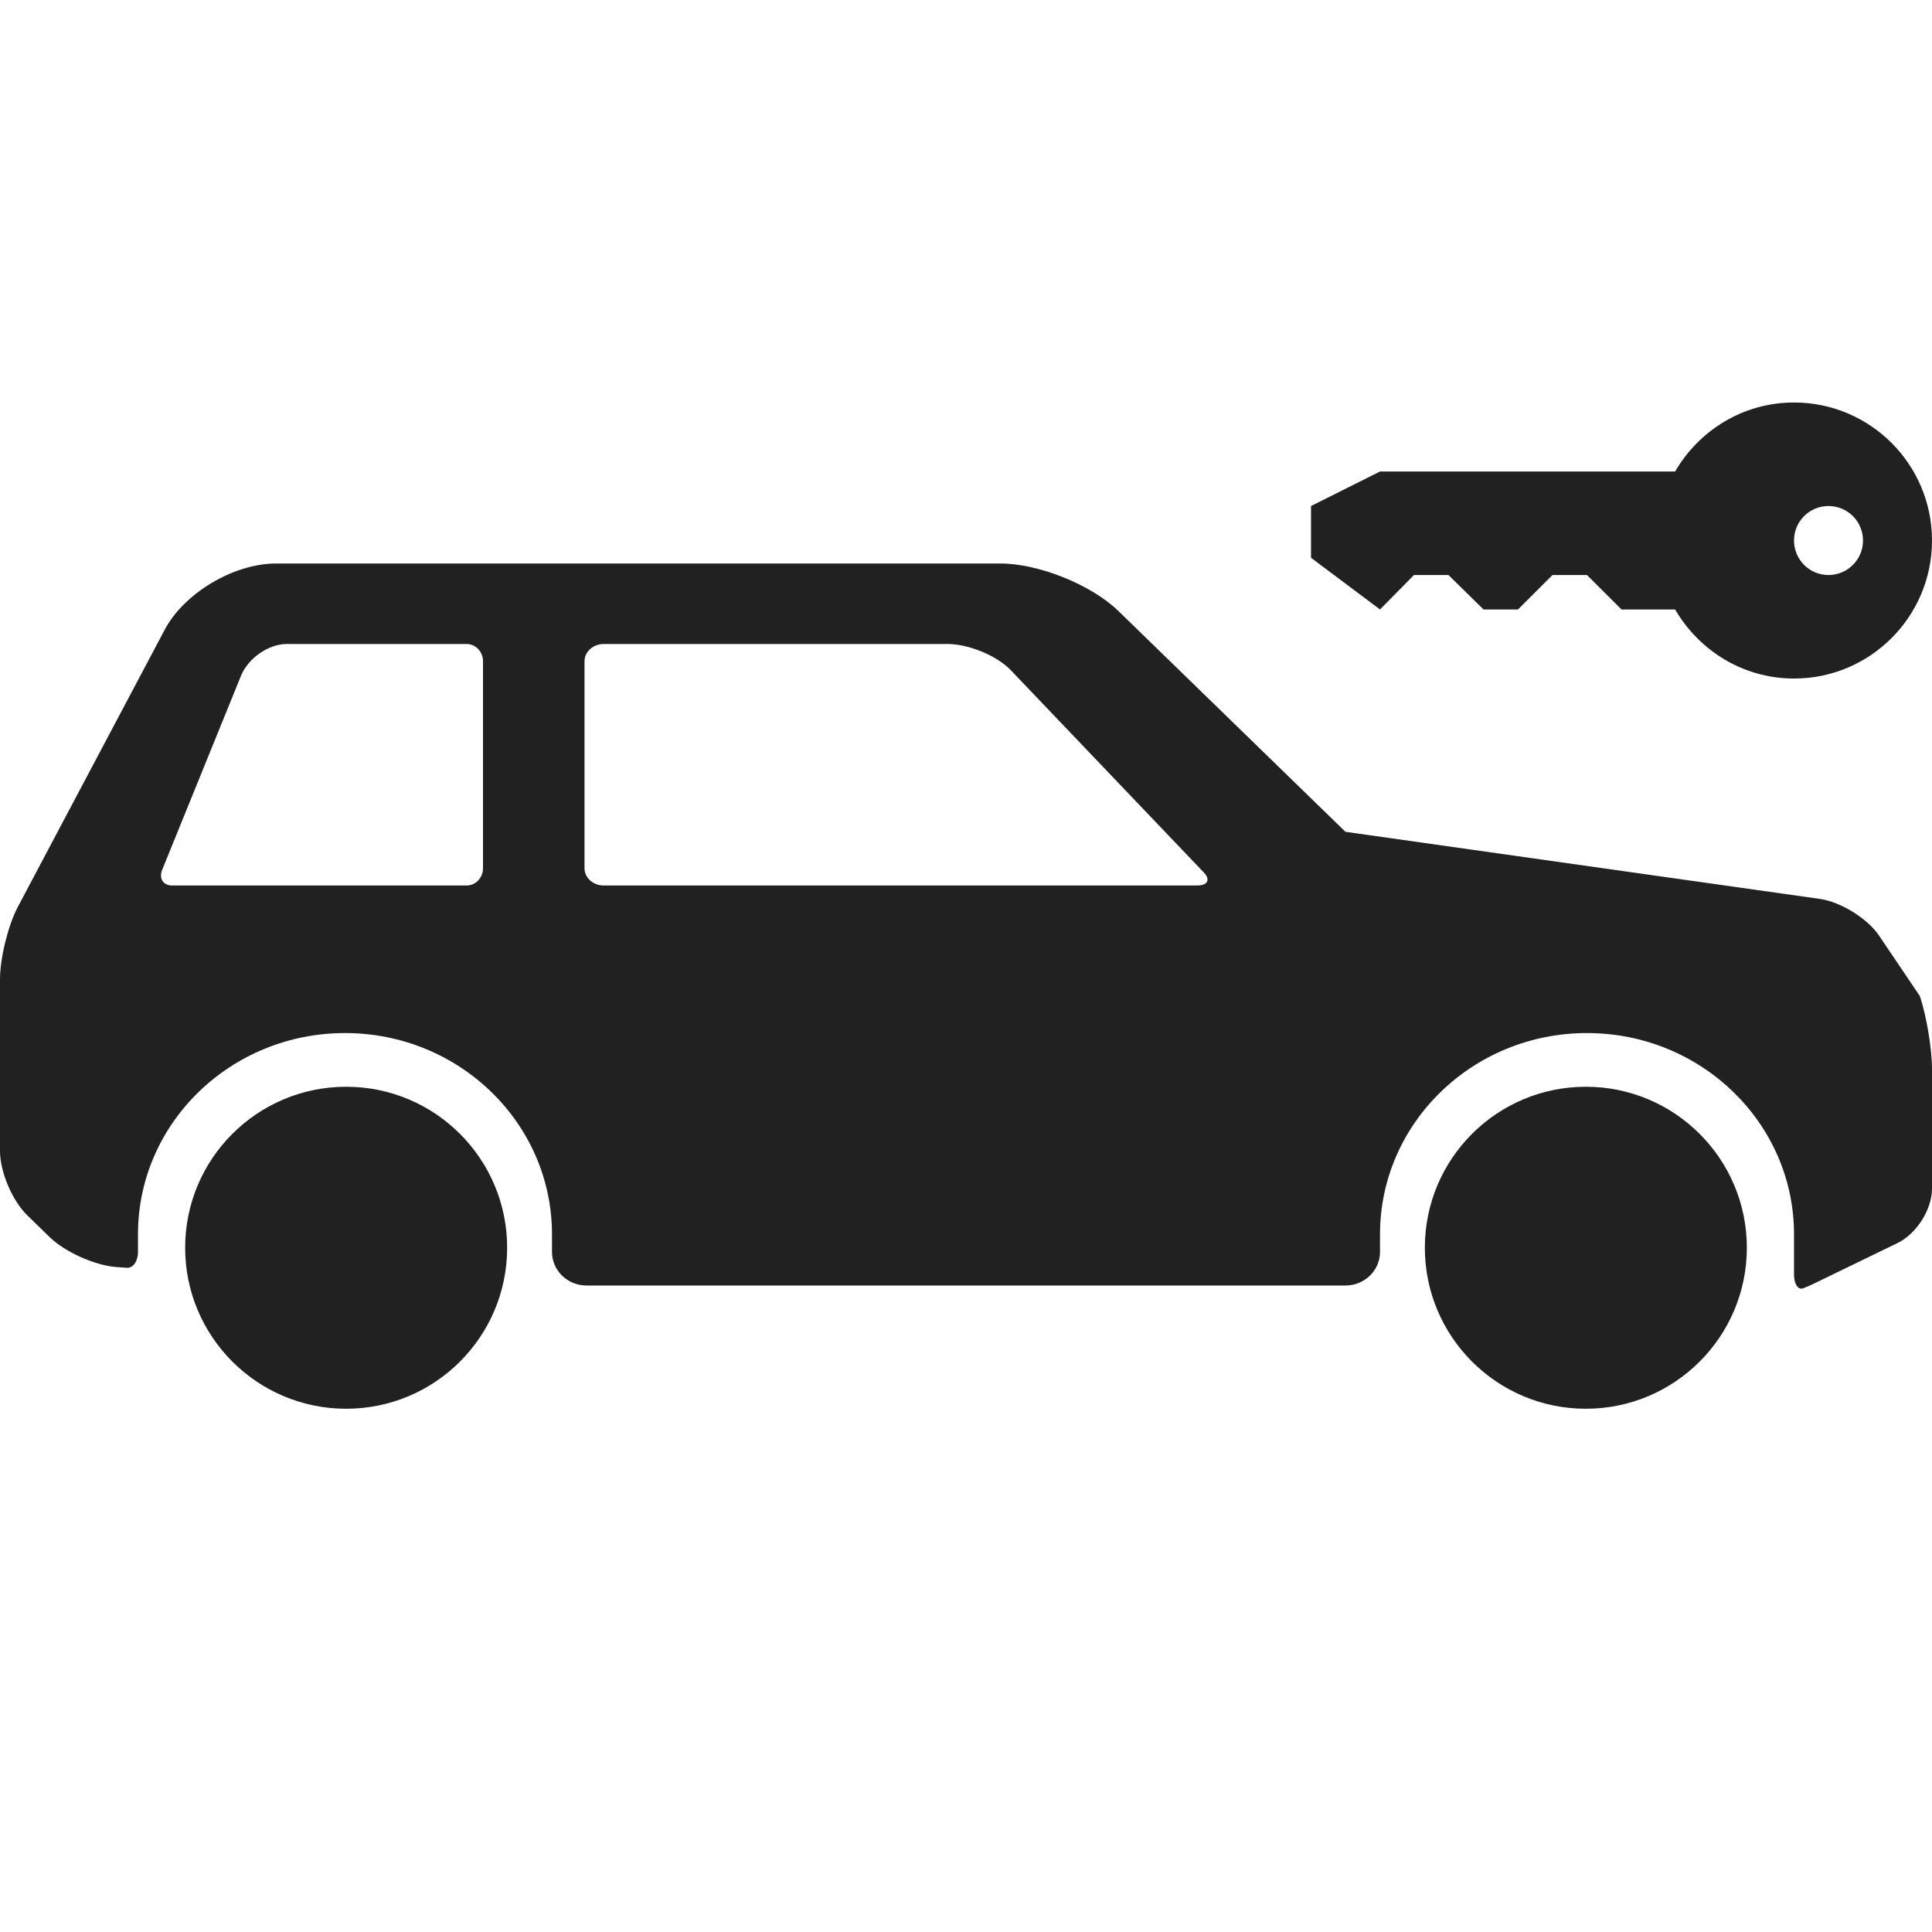
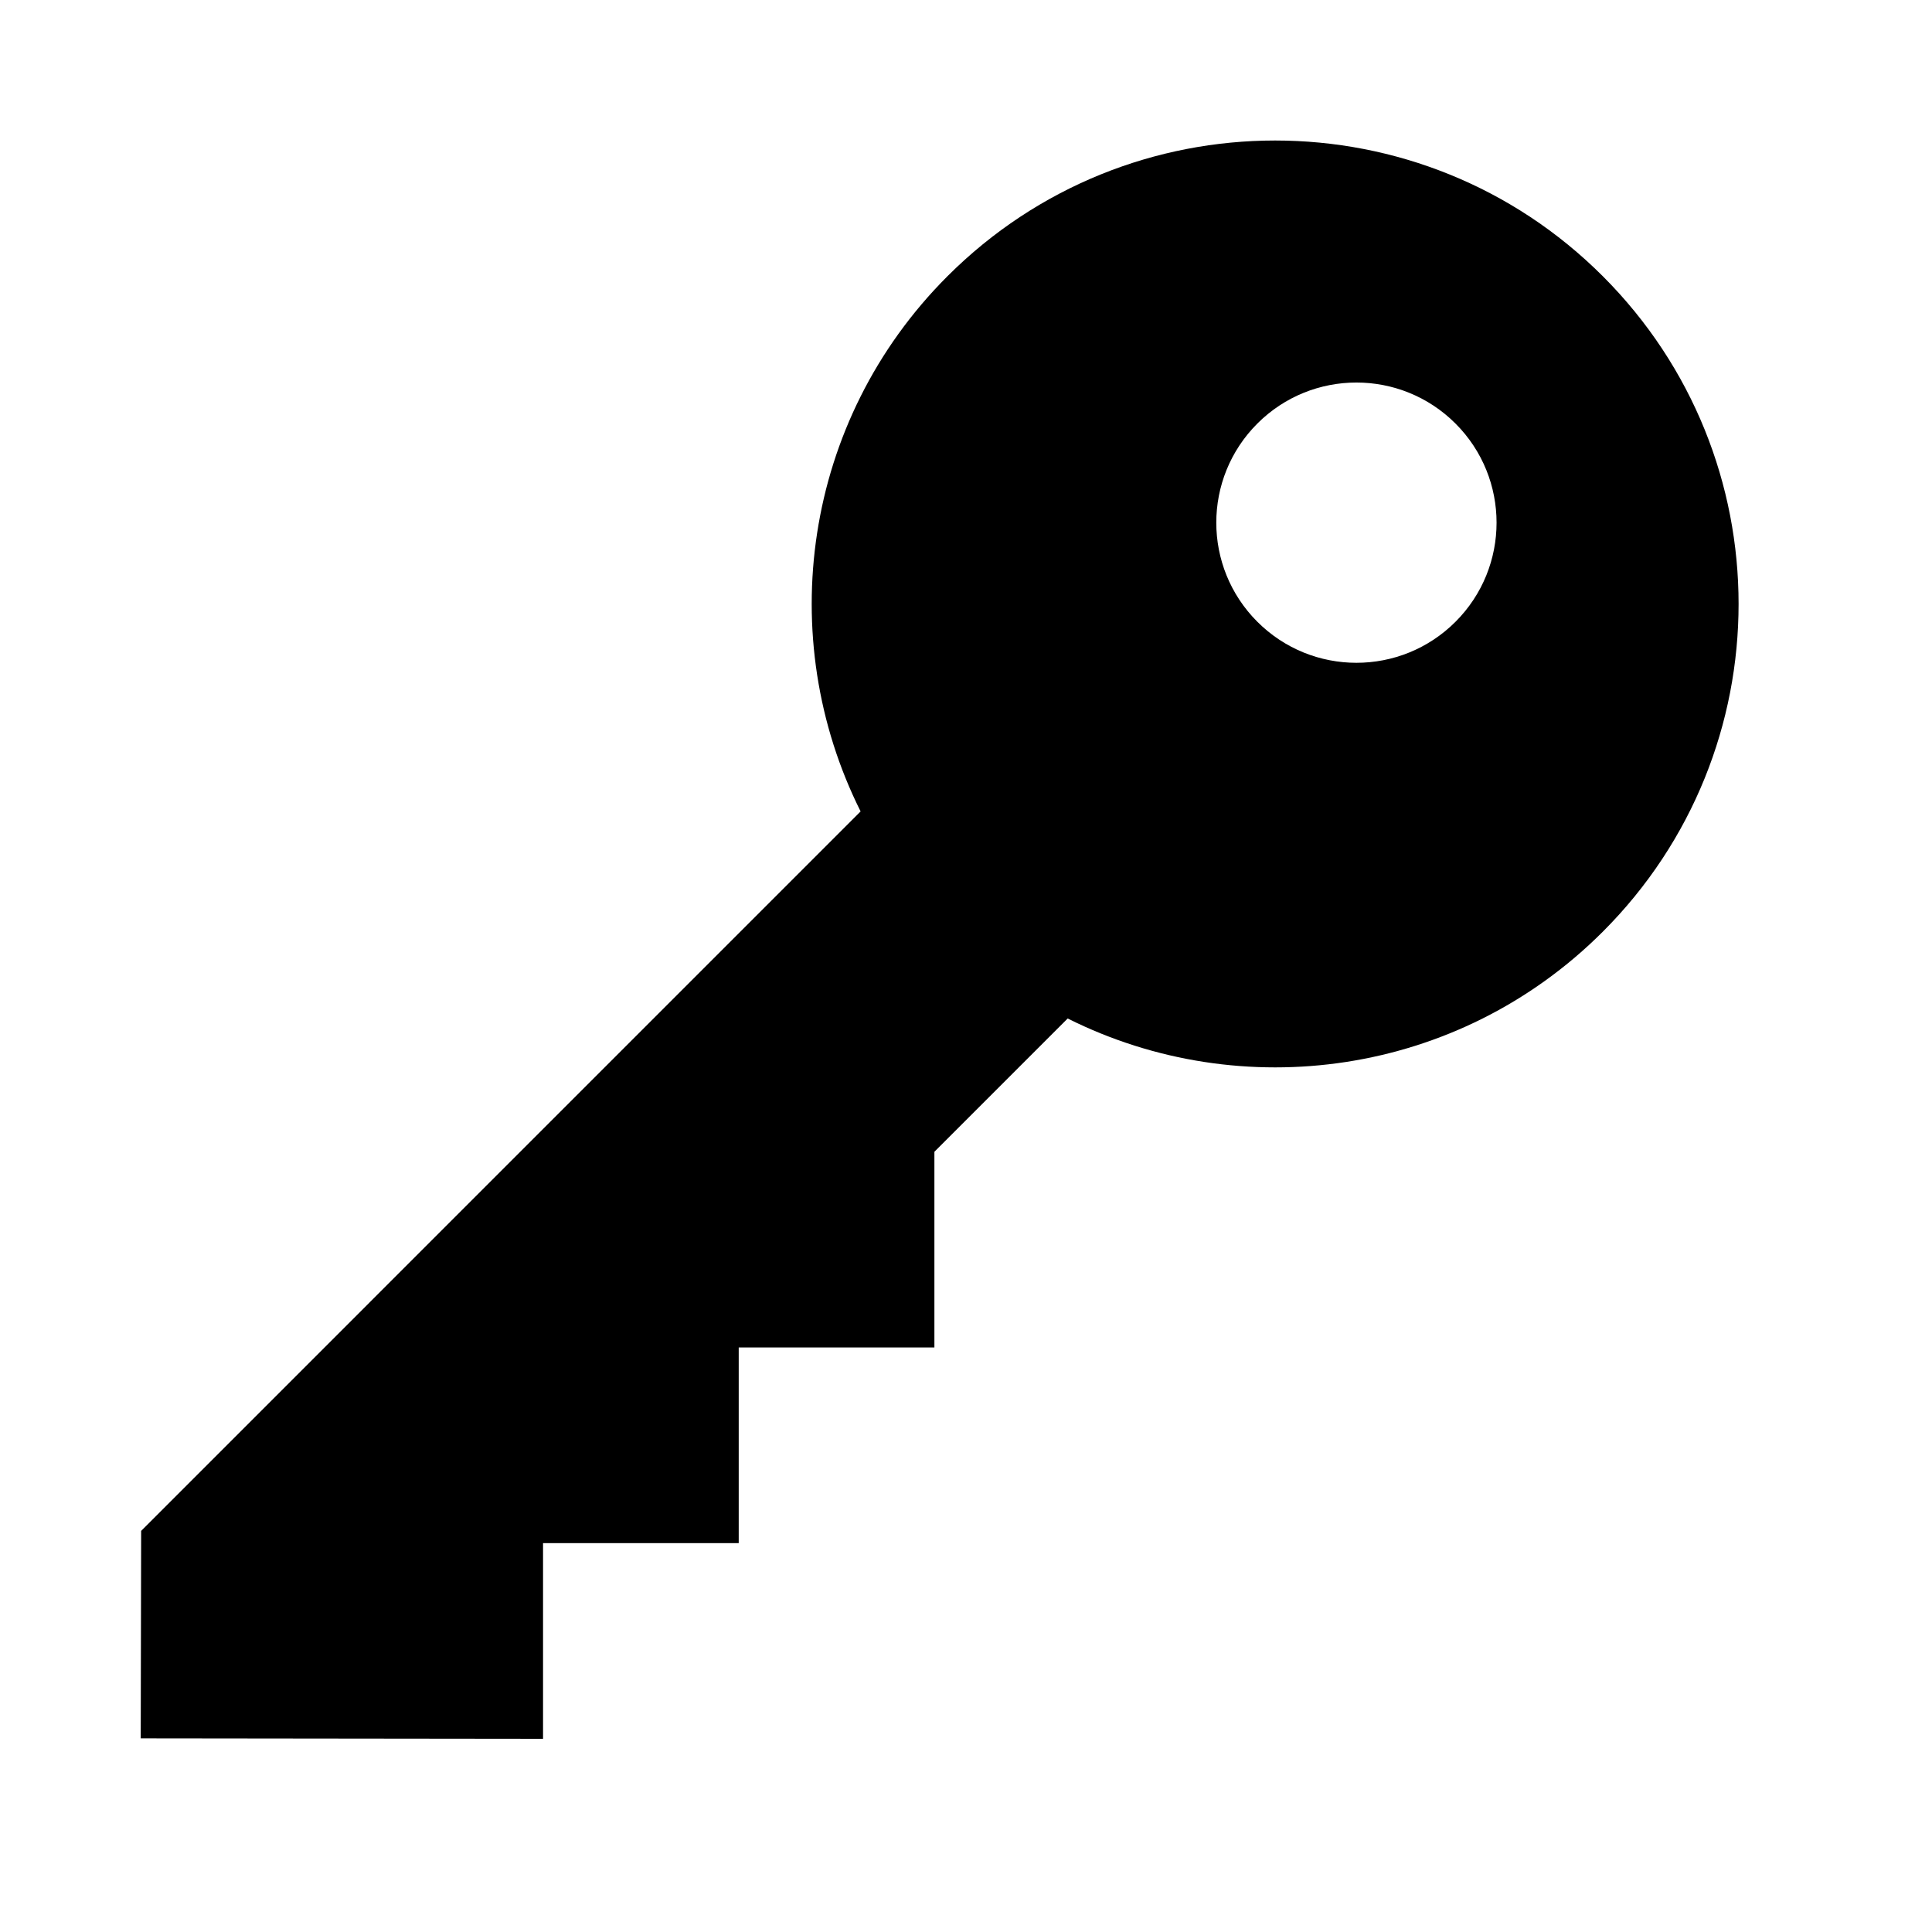
- <svg xmlns="http://www.w3.org/2000/svg" width="24px" height="24px" viewBox="0 0 24 24" version="1.1">
-   <defs />
-   <g id="Assets" stroke="none" stroke-width="1" fill="none" fill-rule="evenodd">
-     <g transform="translate(-325, -121)" id="Car---Share">
-       <g transform="translate(325, 121)">
-         <rect id="Grid" x="0" y="0" width="24" height="24" />
-         <path d="M19.7,13.5 C18.595,13.5 17.7,14.395 17.7,15.5 C17.7,16.604 18.595,17.5 19.7,17.5 C20.804,17.5 21.7,16.604 21.7,15.5 C21.7,14.395 20.804,13.5 19.7,13.5 Z M16.714,10.333 L13.892,7.589 C13.557,7.264 12.902,7 12.429,7 L3.429,7 C2.9,7 2.277,7.373 2.04,7.834 L0.214,11.28 C0.096,11.512 0,11.908 0,12.165 L0,14.299 C0,14.556 0.151,14.914 0.338,15.096 L0.619,15.37 C0.807,15.552 1.173,15.717 1.437,15.739 C1.437,15.739 1.499,15.743 1.575,15.749 C1.652,15.756 1.714,15.668 1.714,15.552 L1.714,15.333 C1.714,13.953 2.865,12.833 4.286,12.833 C5.705,12.833 6.857,13.953 6.857,15.333 L6.857,15.552 C6.857,15.782 7.049,15.969 7.286,15.969 L16.714,15.969 C16.951,15.969 17.143,15.782 17.143,15.552 L17.143,15.333 C17.143,13.953 18.294,12.833 19.714,12.833 C21.134,12.833 22.286,13.953 22.286,15.333 L22.286,15.835 C22.286,15.951 22.337,16.027 22.399,16.004 C22.438,15.989 22.475,15.973 22.509,15.957 L23.571,15.442 C23.808,15.327 24,15.025 24,14.765 L24,13.283 C24,13.026 23.931,12.617 23.849,12.373 L23.342,11.622 C23.197,11.408 22.866,11.203 22.603,11.166 L16.714,10.333 Z M4.3,13.5 C3.196,13.5 2.3,14.395 2.3,15.5 C2.3,16.604 3.196,17.5 4.3,17.5 C5.405,17.5 6.3,16.604 6.3,15.5 C6.3,14.395 5.405,13.5 4.3,13.5 Z M7.5,11 C7.368,11 7.261,10.904 7.261,10.786 L7.261,8.214 C7.261,8.096 7.368,8 7.5,8 L11.77,8 C12.034,8 12.386,8.146 12.557,8.326 L14.954,10.838 C15.04,10.927 15.002,11 14.871,11 L7.5,11 Z M6,10.786 C6,10.904 5.909,11 5.797,11 L2.139,11 C2.026,11 1.971,10.912 2.015,10.804 L2.994,8.394 C3.082,8.177 3.336,8 3.561,8 L5.797,8 C5.909,8 6,8.096 6,8.214 L6,10.786 Z M22.714,7.143 C22.477,7.143 22.286,6.951 22.286,6.714 C22.286,6.477 22.477,6.286 22.714,6.286 C22.951,6.286 23.143,6.477 23.143,6.714 C23.143,6.951 22.951,7.143 22.714,7.143 Z M22.286,5 C21.653,5 21.106,5.347 20.809,5.857 L17.143,5.857 L16.286,6.286 L16.286,6.929 L17.143,7.571 L17.565,7.143 L17.993,7.143 L18.429,7.571 L18.857,7.571 L19.286,7.143 L19.714,7.143 L20.143,7.571 L20.809,7.571 C21.106,8.081 21.653,8.429 22.286,8.429 C23.232,8.429 24,7.661 24,6.714 C24,5.768 23.232,5 22.286,5" fill="#212121" />
-       </g>
-     </g>
-   </g>
+ <svg xmlns="http://www.w3.org/2000/svg" version="1.1" id="Layer_1" x="0px" y="0px" viewBox="-40 -40 550 550" style="enable-background:new 0 0 455 455;" xml:space="preserve" width="24px" height="24px">
+   <path d="M416.296,38.642c-51.523-51.523-135.058-51.523-186.581,0c-41.222,41.222-49.457,102.934-24.718,152.35L0.183,395.811  l-0.122,59.059L114.593,455v-55.705h55.705l0-55.705h55.705l0-55.705l37.943-37.943c49.416,24.74,111.128,16.504,152.35-24.718  C467.82,173.701,467.82,90.165,416.296,38.642z M374.355,137.001c-15.579,15.579-40.838,15.579-56.418,0s-15.579-40.838,0-56.418  s40.838-15.579,56.418,0C389.935,96.163,389.935,121.422,374.355,137.001z" />
</svg>
